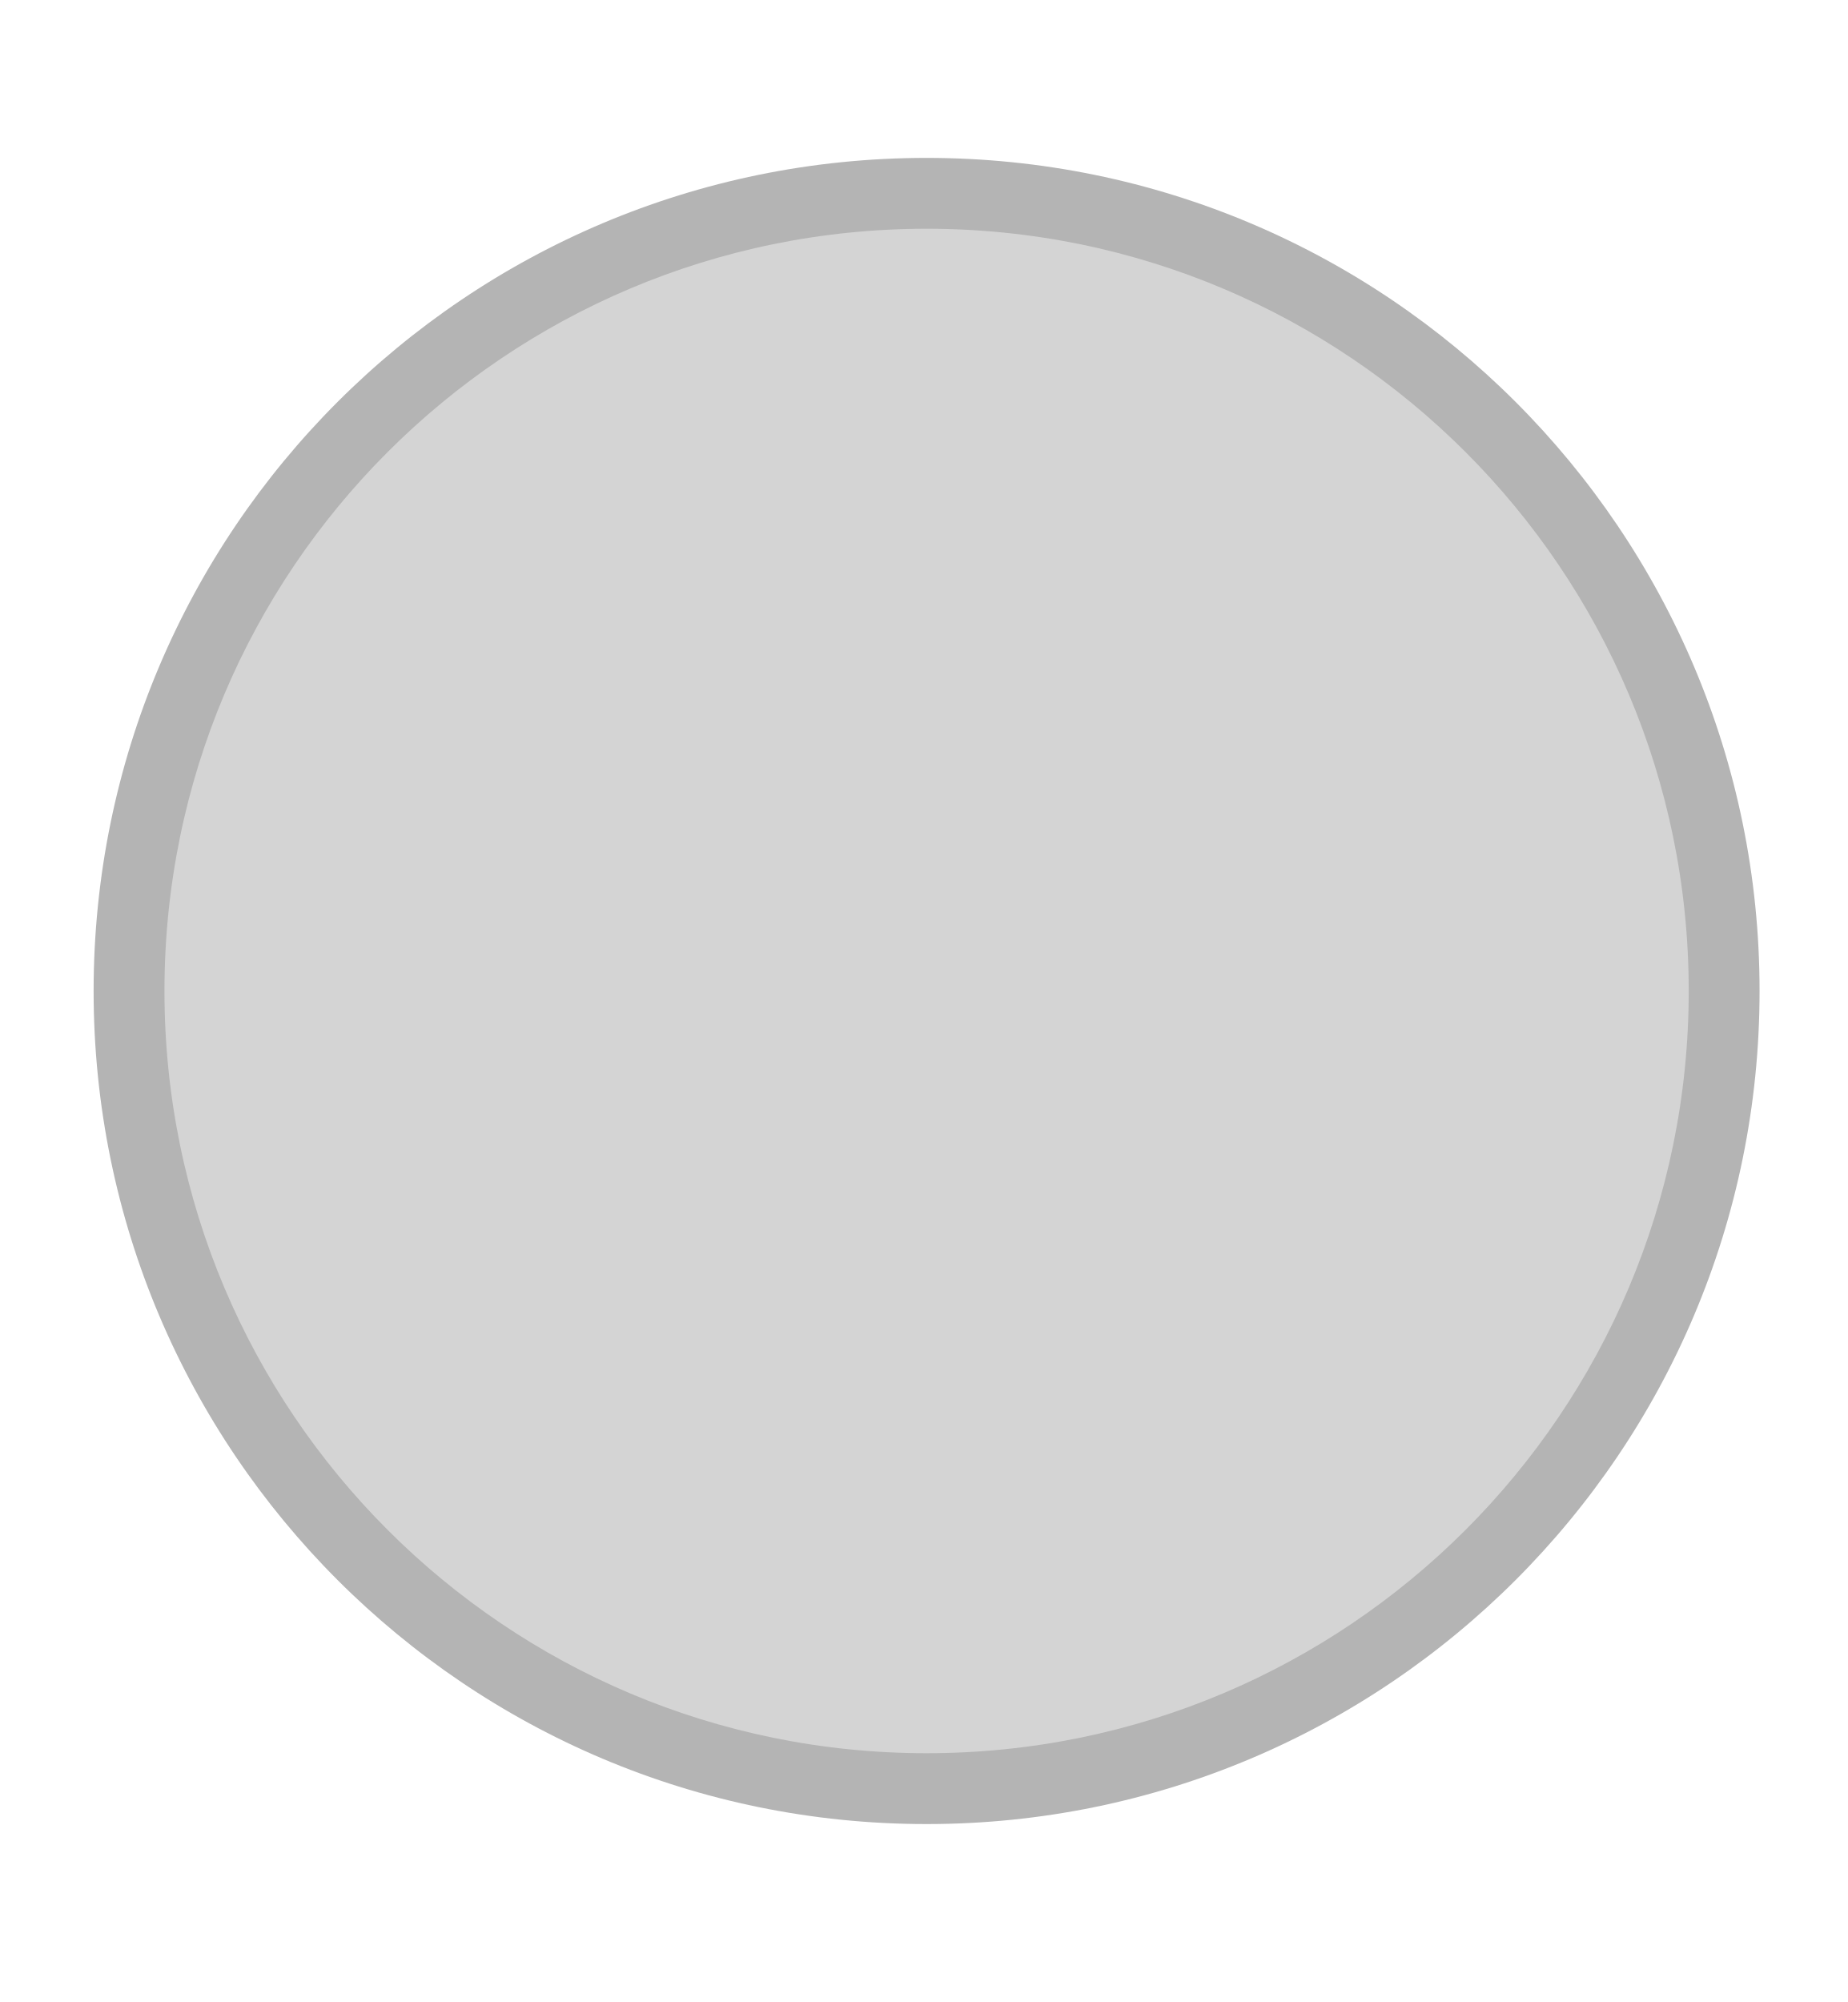
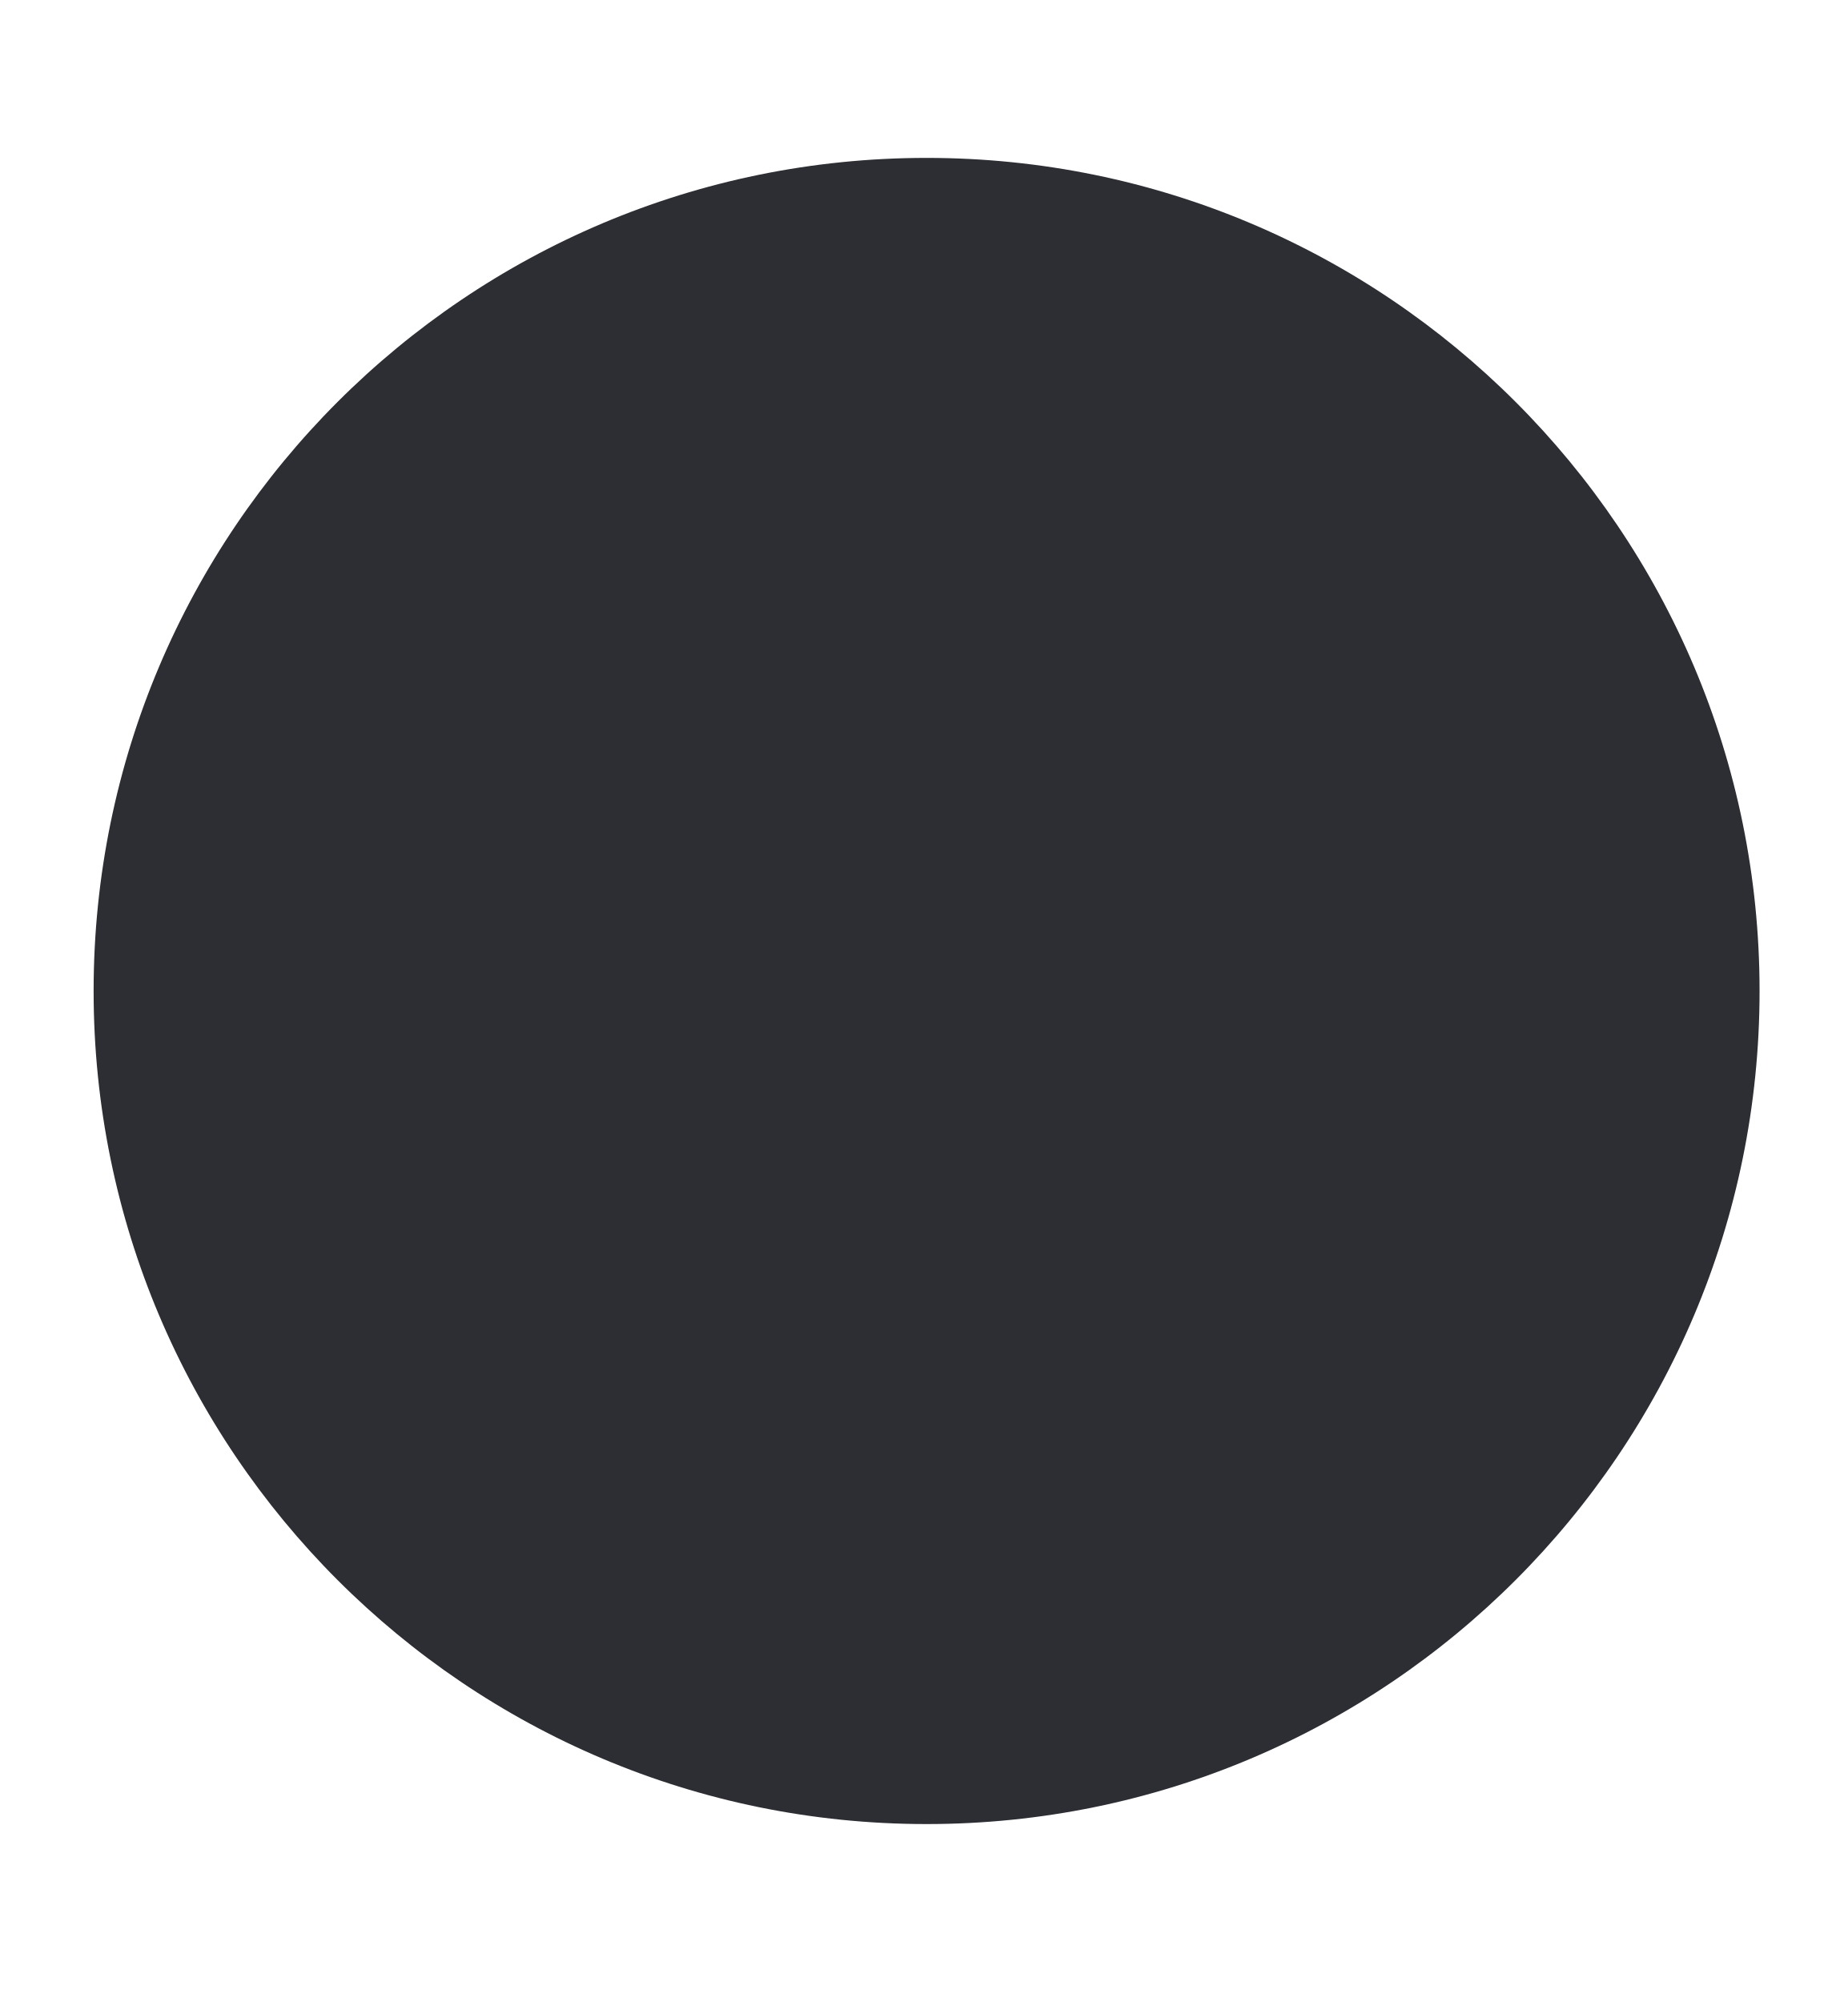
- <svg xmlns="http://www.w3.org/2000/svg" width="12" height="13" id="svg2" version="1.1">
+ <svg xmlns="http://www.w3.org/2000/svg" version="1.1" id="svg2" height="13" width="12">
  <defs id="defs4" />
-   <g id="layer1" transform="translate(-671.1429,-651.5765)">
-     <g transform="matrix(0.1265625,0,0,-0.1265625,672.0709,663.0964)" id="g4090">
-       <g transform="scale(0.1,0.1)" id="g4092">
-         <g transform="matrix(10,0,0,10,3.128401,-0.3630997)" id="g4195">
-           <g transform="scale(0.1,0.1)" id="g4197">
-             <path id="path4199" style="fill:#b4b4b4;fill-opacity:1;fill-rule:evenodd;stroke:none" d="m 399.012,-25.291 c 236.063,0 427.43,191.364 427.43,427.43 0,236.059 -191.367,427.426 -427.43,427.426 -236.062,0 -427.429,-191.367 -427.429,-427.426 0,-236.066 191.367,-427.43 427.429,-427.43" />
-             <path id="path4201" style="fill:#d4d4d4;fill-opacity:1;fill-rule:evenodd;stroke:none" d="m 399.012,11.061 c 215.985,0 391.078,175.09 391.078,391.078 0,215.98 -175.093,391.074 -391.078,391.074 -215.984,0 -391.078,-175.094 -391.078,-391.074 0,-215.988 175.094,-391.078 391.078,-391.078" />
+   <g transform="translate(-671.1429,-651.5765)" id="layer1">
+     <g id="g4090" transform="matrix(0.1265625,0,0,-0.1265625,672.0709,663.0964)">
+       <g id="g4092" transform="scale(0.1,0.1)">
+         <g id="g4195" transform="matrix(10,0,0,10,3.128401,-0.3630997)">
+           <g id="g4197" transform="scale(0.1,0.1)">
+             <path d="m 399.012,-25.291 c 236.063,0 427.43,191.364 427.43,427.43 0,236.059 -191.367,427.426 -427.43,427.426 -236.062,0 -427.429,-191.367 -427.429,-427.426 0,-236.066 191.367,-427.43 427.429,-427.43" style="fill:#2c2e33;fill-opacity:1;fill-rule:evenodd;stroke:none" id="path4199" />
+             <path d="m 399.012,11.061 c 215.985,0 391.078,175.09 391.078,391.078 0,215.98 -175.093,391.074 -391.078,391.074 -215.984,0 -391.078,-175.094 -391.078,-391.074 0,-215.988 175.094,-391.078 391.078,-391.078" style="fill:#2c2e33;fill-opacity:1;fill-rule:evenodd;stroke:none" id="path4201" />
          </g>
        </g>
      </g>
    </g>
  </g>
</svg>
